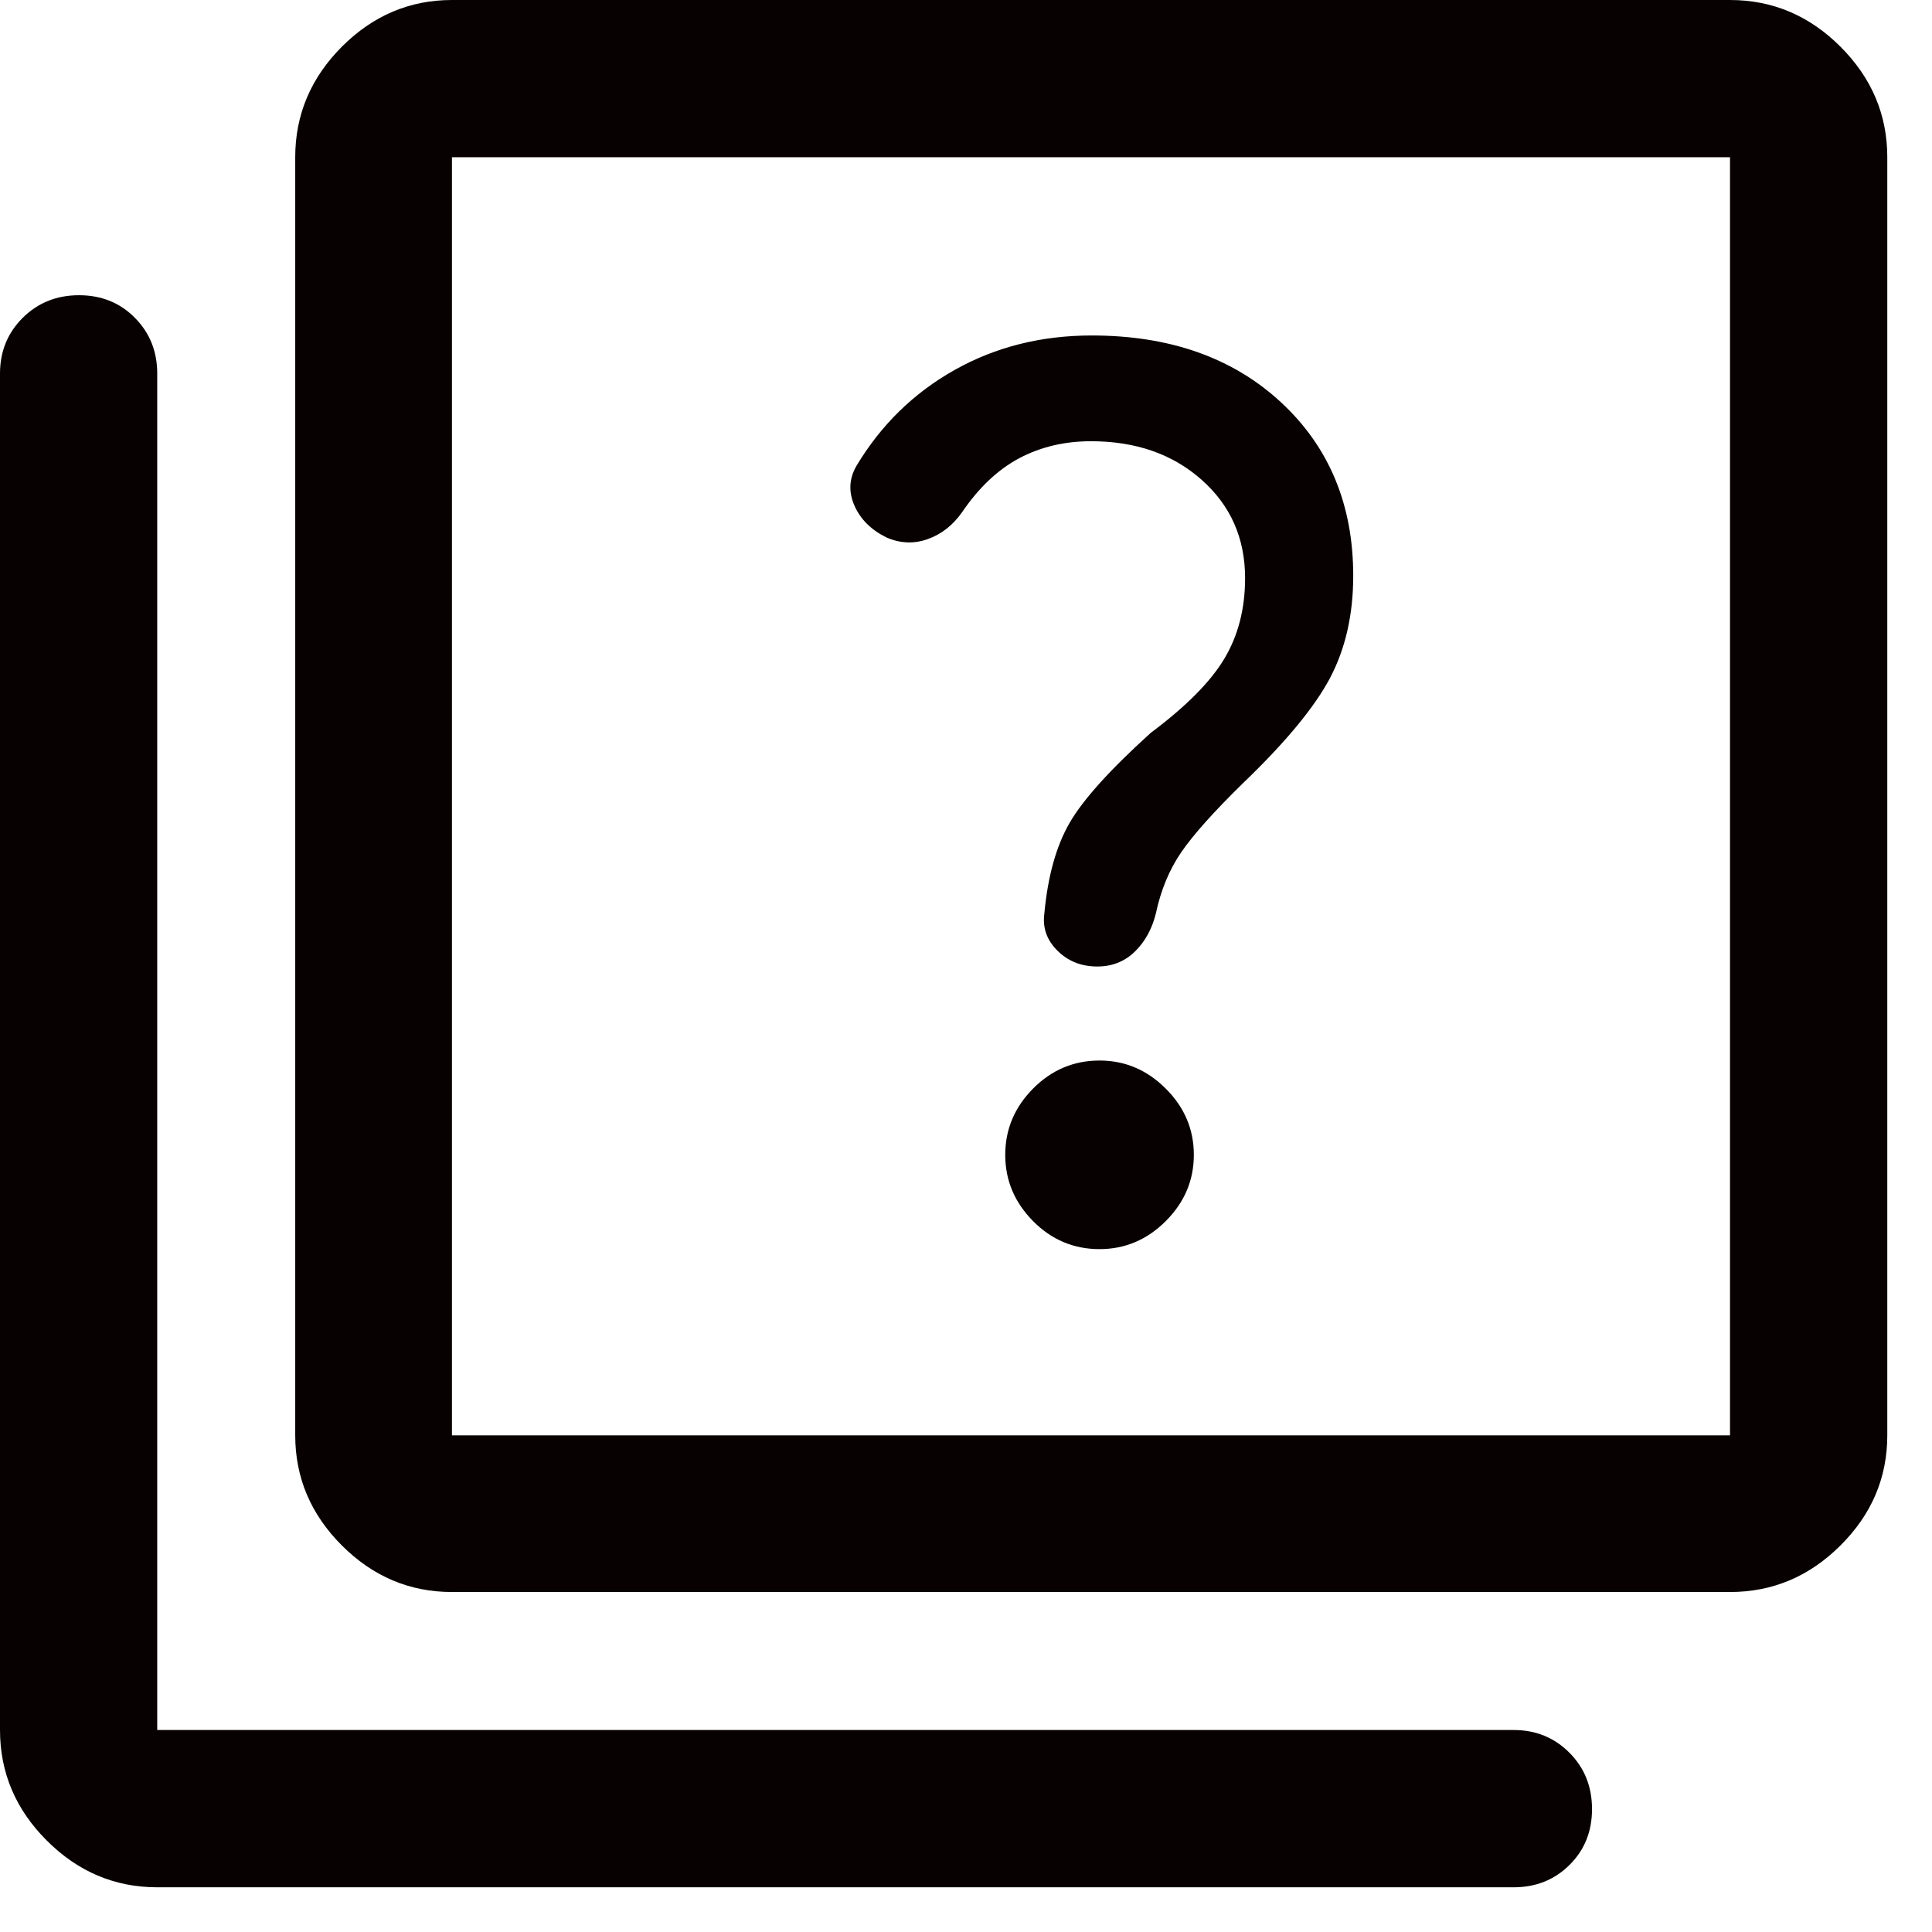
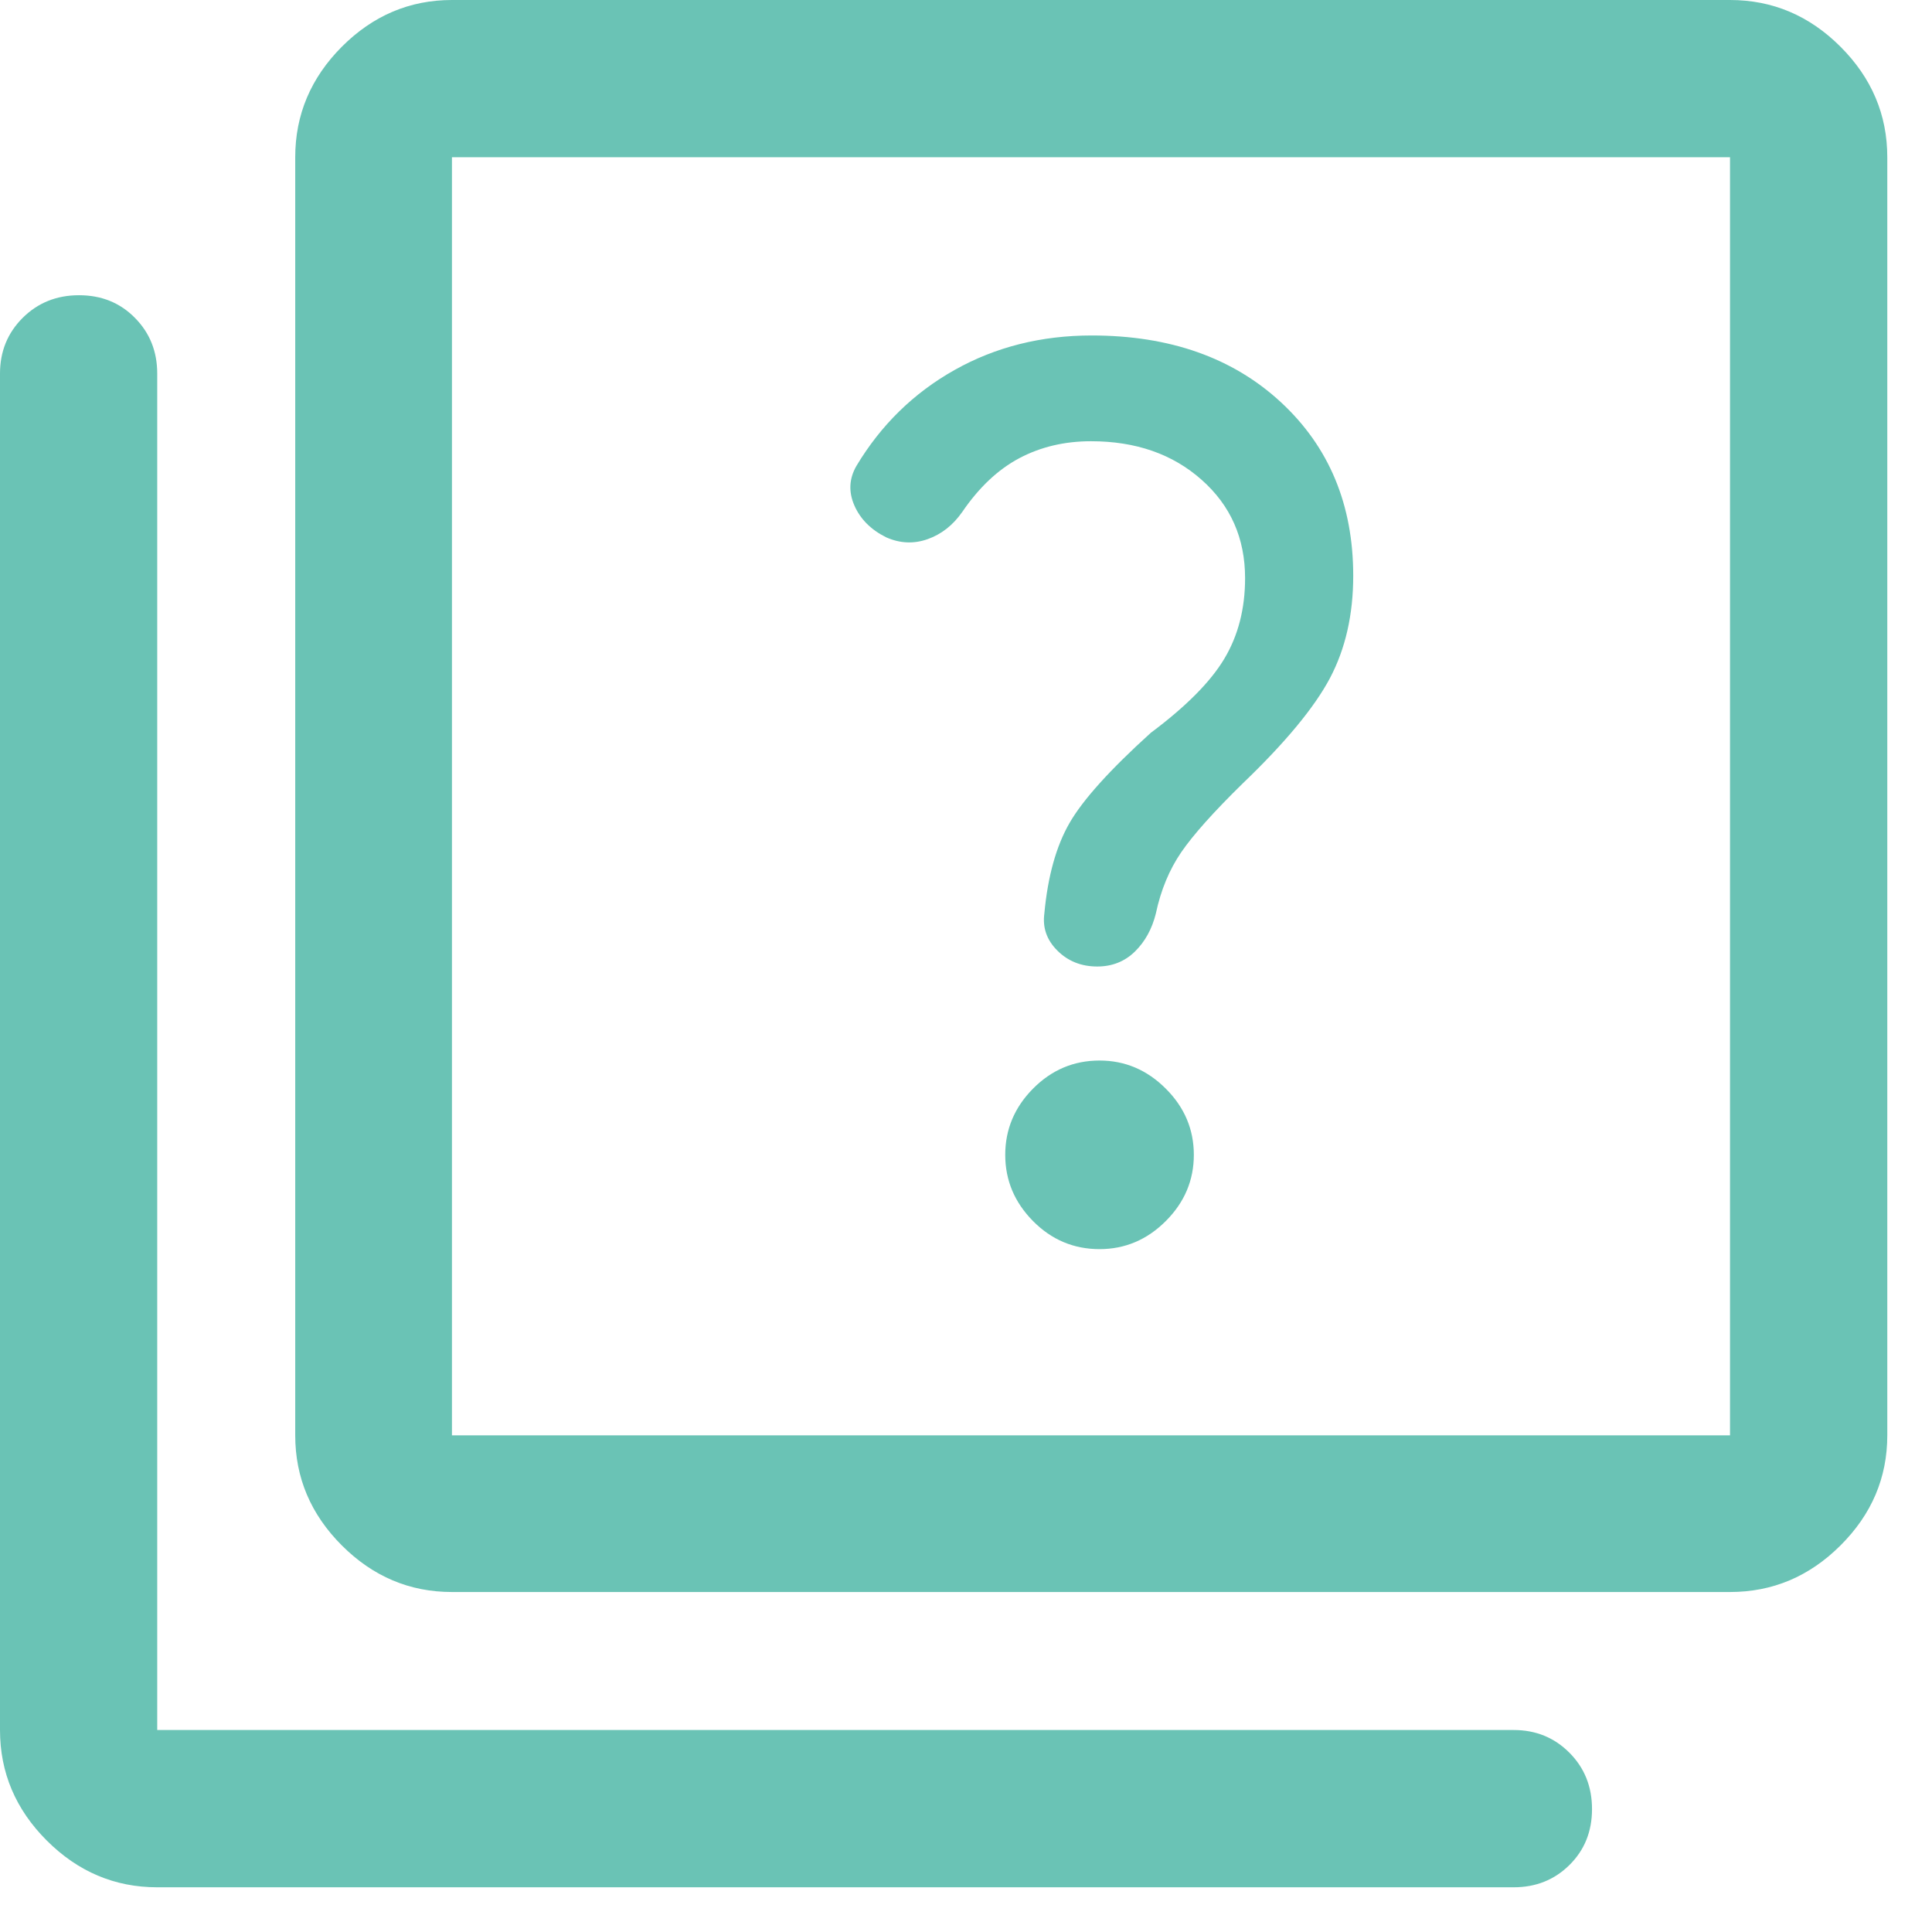
<svg xmlns="http://www.w3.org/2000/svg" width="42" height="42" viewBox="0 0 42 42" fill="none">
-   <path d="M23.903 27.155C24.456 27.155 24.936 26.952 25.343 26.545C25.75 26.138 25.953 25.659 25.953 25.105C25.953 24.552 25.75 24.072 25.343 23.666C24.936 23.259 24.456 23.055 23.903 23.055C23.342 23.055 22.86 23.259 22.457 23.666C22.055 24.072 21.853 24.552 21.853 25.105C21.853 25.659 22.055 26.138 22.457 26.545C22.86 26.952 23.342 27.155 23.903 27.155ZM23.853 21.011C24.178 21.011 24.451 20.902 24.672 20.686C24.893 20.469 25.044 20.194 25.127 19.86C25.235 19.351 25.419 18.907 25.679 18.527C25.939 18.148 26.385 17.649 27.017 17.03C27.943 16.142 28.574 15.379 28.912 14.742C29.249 14.104 29.418 13.362 29.418 12.517C29.418 10.972 28.894 9.715 27.848 8.746C26.802 7.777 25.43 7.293 23.733 7.293C22.635 7.293 21.641 7.543 20.752 8.043C19.862 8.543 19.151 9.239 18.617 10.13C18.459 10.405 18.444 10.691 18.573 10.988C18.703 11.285 18.934 11.517 19.267 11.682C19.567 11.814 19.867 11.827 20.168 11.72C20.468 11.613 20.718 11.416 20.918 11.13C21.282 10.597 21.695 10.207 22.158 9.961C22.621 9.716 23.14 9.592 23.718 9.592C24.692 9.592 25.494 9.872 26.123 10.431C26.753 10.989 27.067 11.702 27.067 12.569C27.067 13.231 26.918 13.814 26.617 14.318C26.317 14.821 25.784 15.358 25.017 15.931C24.132 16.732 23.543 17.384 23.252 17.889C22.961 18.392 22.778 19.05 22.703 19.861C22.662 20.168 22.756 20.436 22.987 20.666C23.217 20.895 23.506 21.011 23.853 21.011ZM9.825 34.609C8.905 34.609 8.107 34.272 7.431 33.596C6.756 32.921 6.418 32.123 6.418 31.203V3.418C6.418 2.495 6.756 1.694 7.431 1.016C8.107 0.339 8.905 0 9.825 0H37.609C38.533 0 39.334 0.339 40.011 1.016C40.689 1.694 41.028 2.495 41.028 3.418V31.203C41.028 32.123 40.689 32.921 40.011 33.596C39.334 34.272 38.533 34.609 37.609 34.609H9.825ZM9.825 31.203H37.609V3.418H9.825V31.203ZM3.418 41.028C2.495 41.028 1.694 40.689 1.016 40.011C0.339 39.334 0 38.533 0 37.609V8.121C0 7.641 0.165 7.237 0.493 6.91C0.823 6.582 1.231 6.418 1.718 6.418C2.205 6.418 2.611 6.582 2.933 6.91C3.257 7.237 3.418 7.641 3.418 8.121V37.609H32.907C33.387 37.609 33.791 37.774 34.118 38.103C34.446 38.432 34.609 38.84 34.609 39.328C34.609 39.815 34.446 40.22 34.118 40.544C33.791 40.867 33.387 41.028 32.907 41.028H3.418Z" fill="#080101" />
+   <path d="M23.903 27.155C24.456 27.155 24.936 26.952 25.343 26.545C25.75 26.138 25.953 25.659 25.953 25.105C25.953 24.552 25.75 24.072 25.343 23.666C24.936 23.259 24.456 23.055 23.903 23.055C23.342 23.055 22.86 23.259 22.457 23.666C22.055 24.072 21.853 24.552 21.853 25.105C21.853 25.659 22.055 26.138 22.457 26.545C22.86 26.952 23.342 27.155 23.903 27.155ZM23.853 21.011C24.178 21.011 24.451 20.902 24.672 20.686C24.893 20.469 25.044 20.194 25.127 19.86C25.235 19.351 25.419 18.907 25.679 18.527C25.939 18.148 26.385 17.649 27.017 17.03C27.943 16.142 28.574 15.379 28.912 14.742C29.249 14.104 29.418 13.362 29.418 12.517C29.418 10.972 28.894 9.715 27.848 8.746C26.802 7.777 25.43 7.293 23.733 7.293C22.635 7.293 21.641 7.543 20.752 8.043C19.862 8.543 19.151 9.239 18.617 10.13C18.459 10.405 18.444 10.691 18.573 10.988C18.703 11.285 18.934 11.517 19.267 11.682C19.567 11.814 19.867 11.827 20.168 11.72C20.468 11.613 20.718 11.416 20.918 11.13C21.282 10.597 21.695 10.207 22.158 9.961C22.621 9.716 23.14 9.592 23.718 9.592C24.692 9.592 25.494 9.872 26.123 10.431C26.753 10.989 27.067 11.702 27.067 12.569C27.067 13.231 26.918 13.814 26.617 14.318C26.317 14.821 25.784 15.358 25.017 15.931C24.132 16.732 23.543 17.384 23.252 17.889C22.961 18.392 22.778 19.05 22.703 19.861C22.662 20.168 22.756 20.436 22.987 20.666C23.217 20.895 23.506 21.011 23.853 21.011ZM9.825 34.609C8.905 34.609 8.107 34.272 7.431 33.596C6.756 32.921 6.418 32.123 6.418 31.203V3.418C6.418 2.495 6.756 1.694 7.431 1.016C8.107 0.339 8.905 0 9.825 0H37.609C38.533 0 39.334 0.339 40.011 1.016C40.689 1.694 41.028 2.495 41.028 3.418V31.203C41.028 32.123 40.689 32.921 40.011 33.596C39.334 34.272 38.533 34.609 37.609 34.609H9.825ZM9.825 31.203H37.609V3.418H9.825V31.203ZM3.418 41.028C2.495 41.028 1.694 40.689 1.016 40.011C0.339 39.334 0 38.533 0 37.609V8.121C0 7.641 0.165 7.237 0.493 6.91C0.823 6.582 1.231 6.418 1.718 6.418C2.205 6.418 2.611 6.582 2.933 6.91C3.257 7.237 3.418 7.641 3.418 8.121V37.609H32.907C33.387 37.609 33.791 37.774 34.118 38.103C34.446 38.432 34.609 38.84 34.609 39.328C34.609 39.815 34.446 40.22 34.118 40.544C33.791 40.867 33.387 41.028 32.907 41.028H3.418Z" fill="#6AC3B5" />
</svg>
